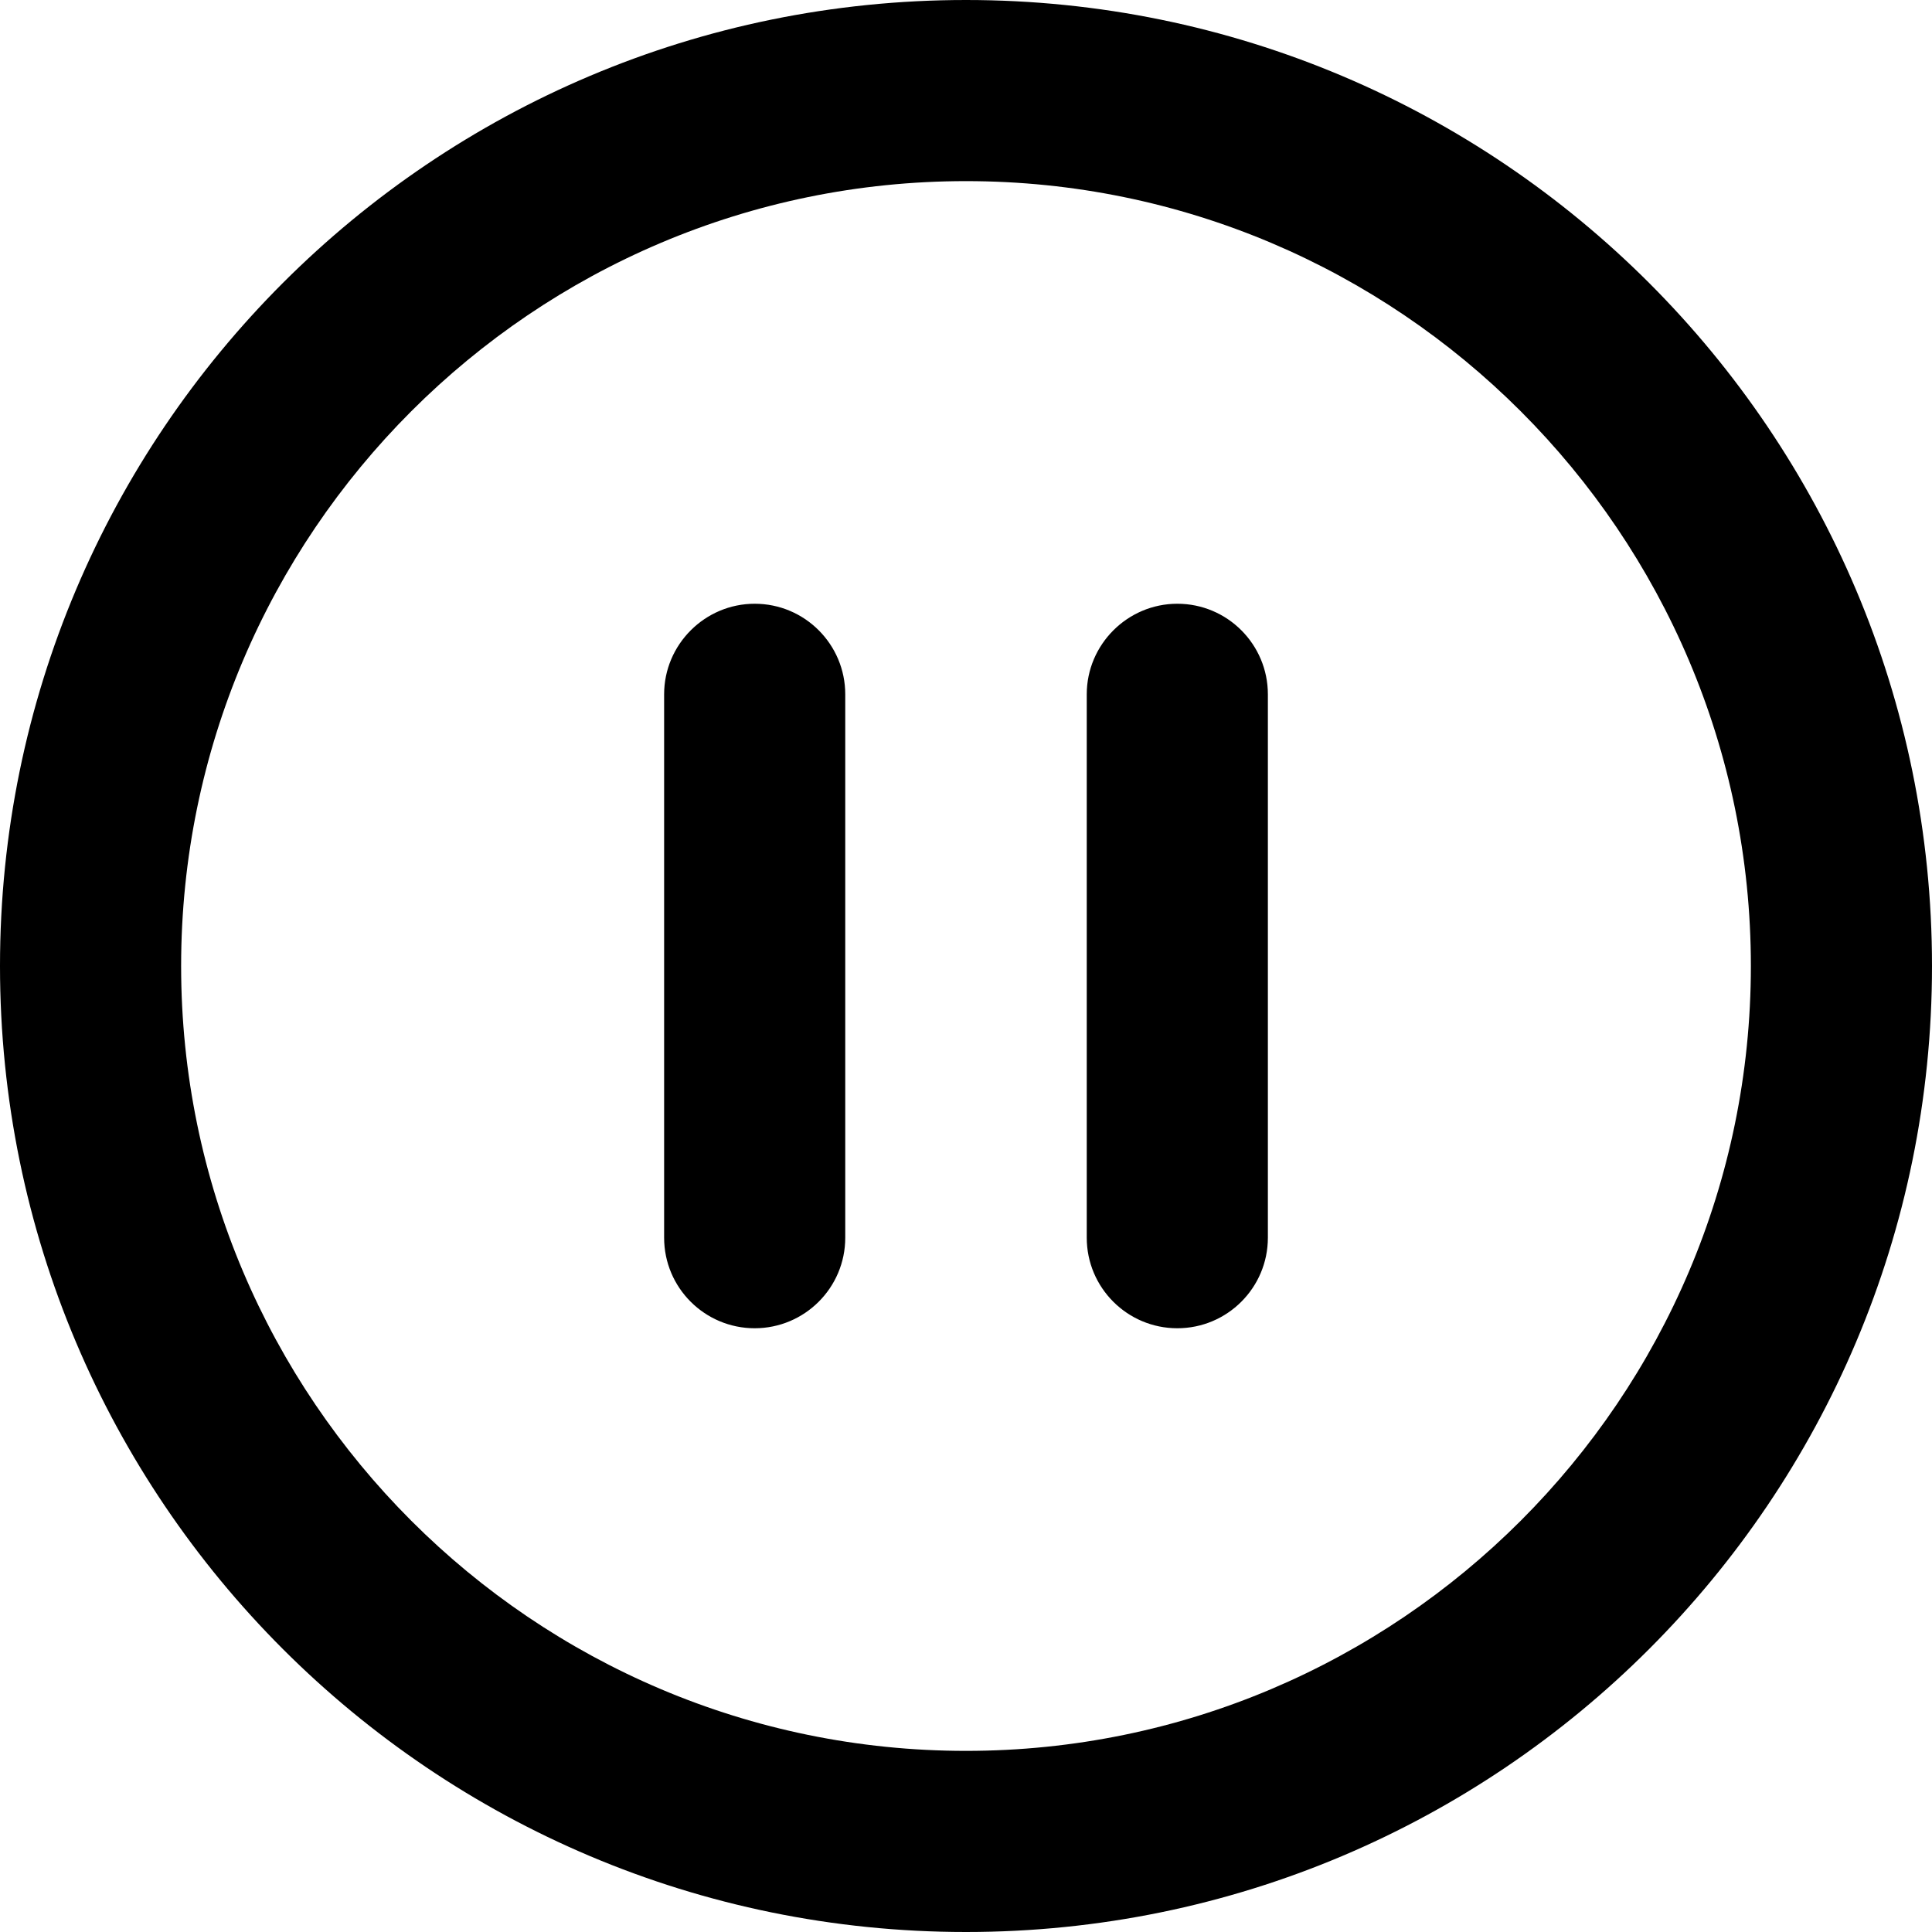
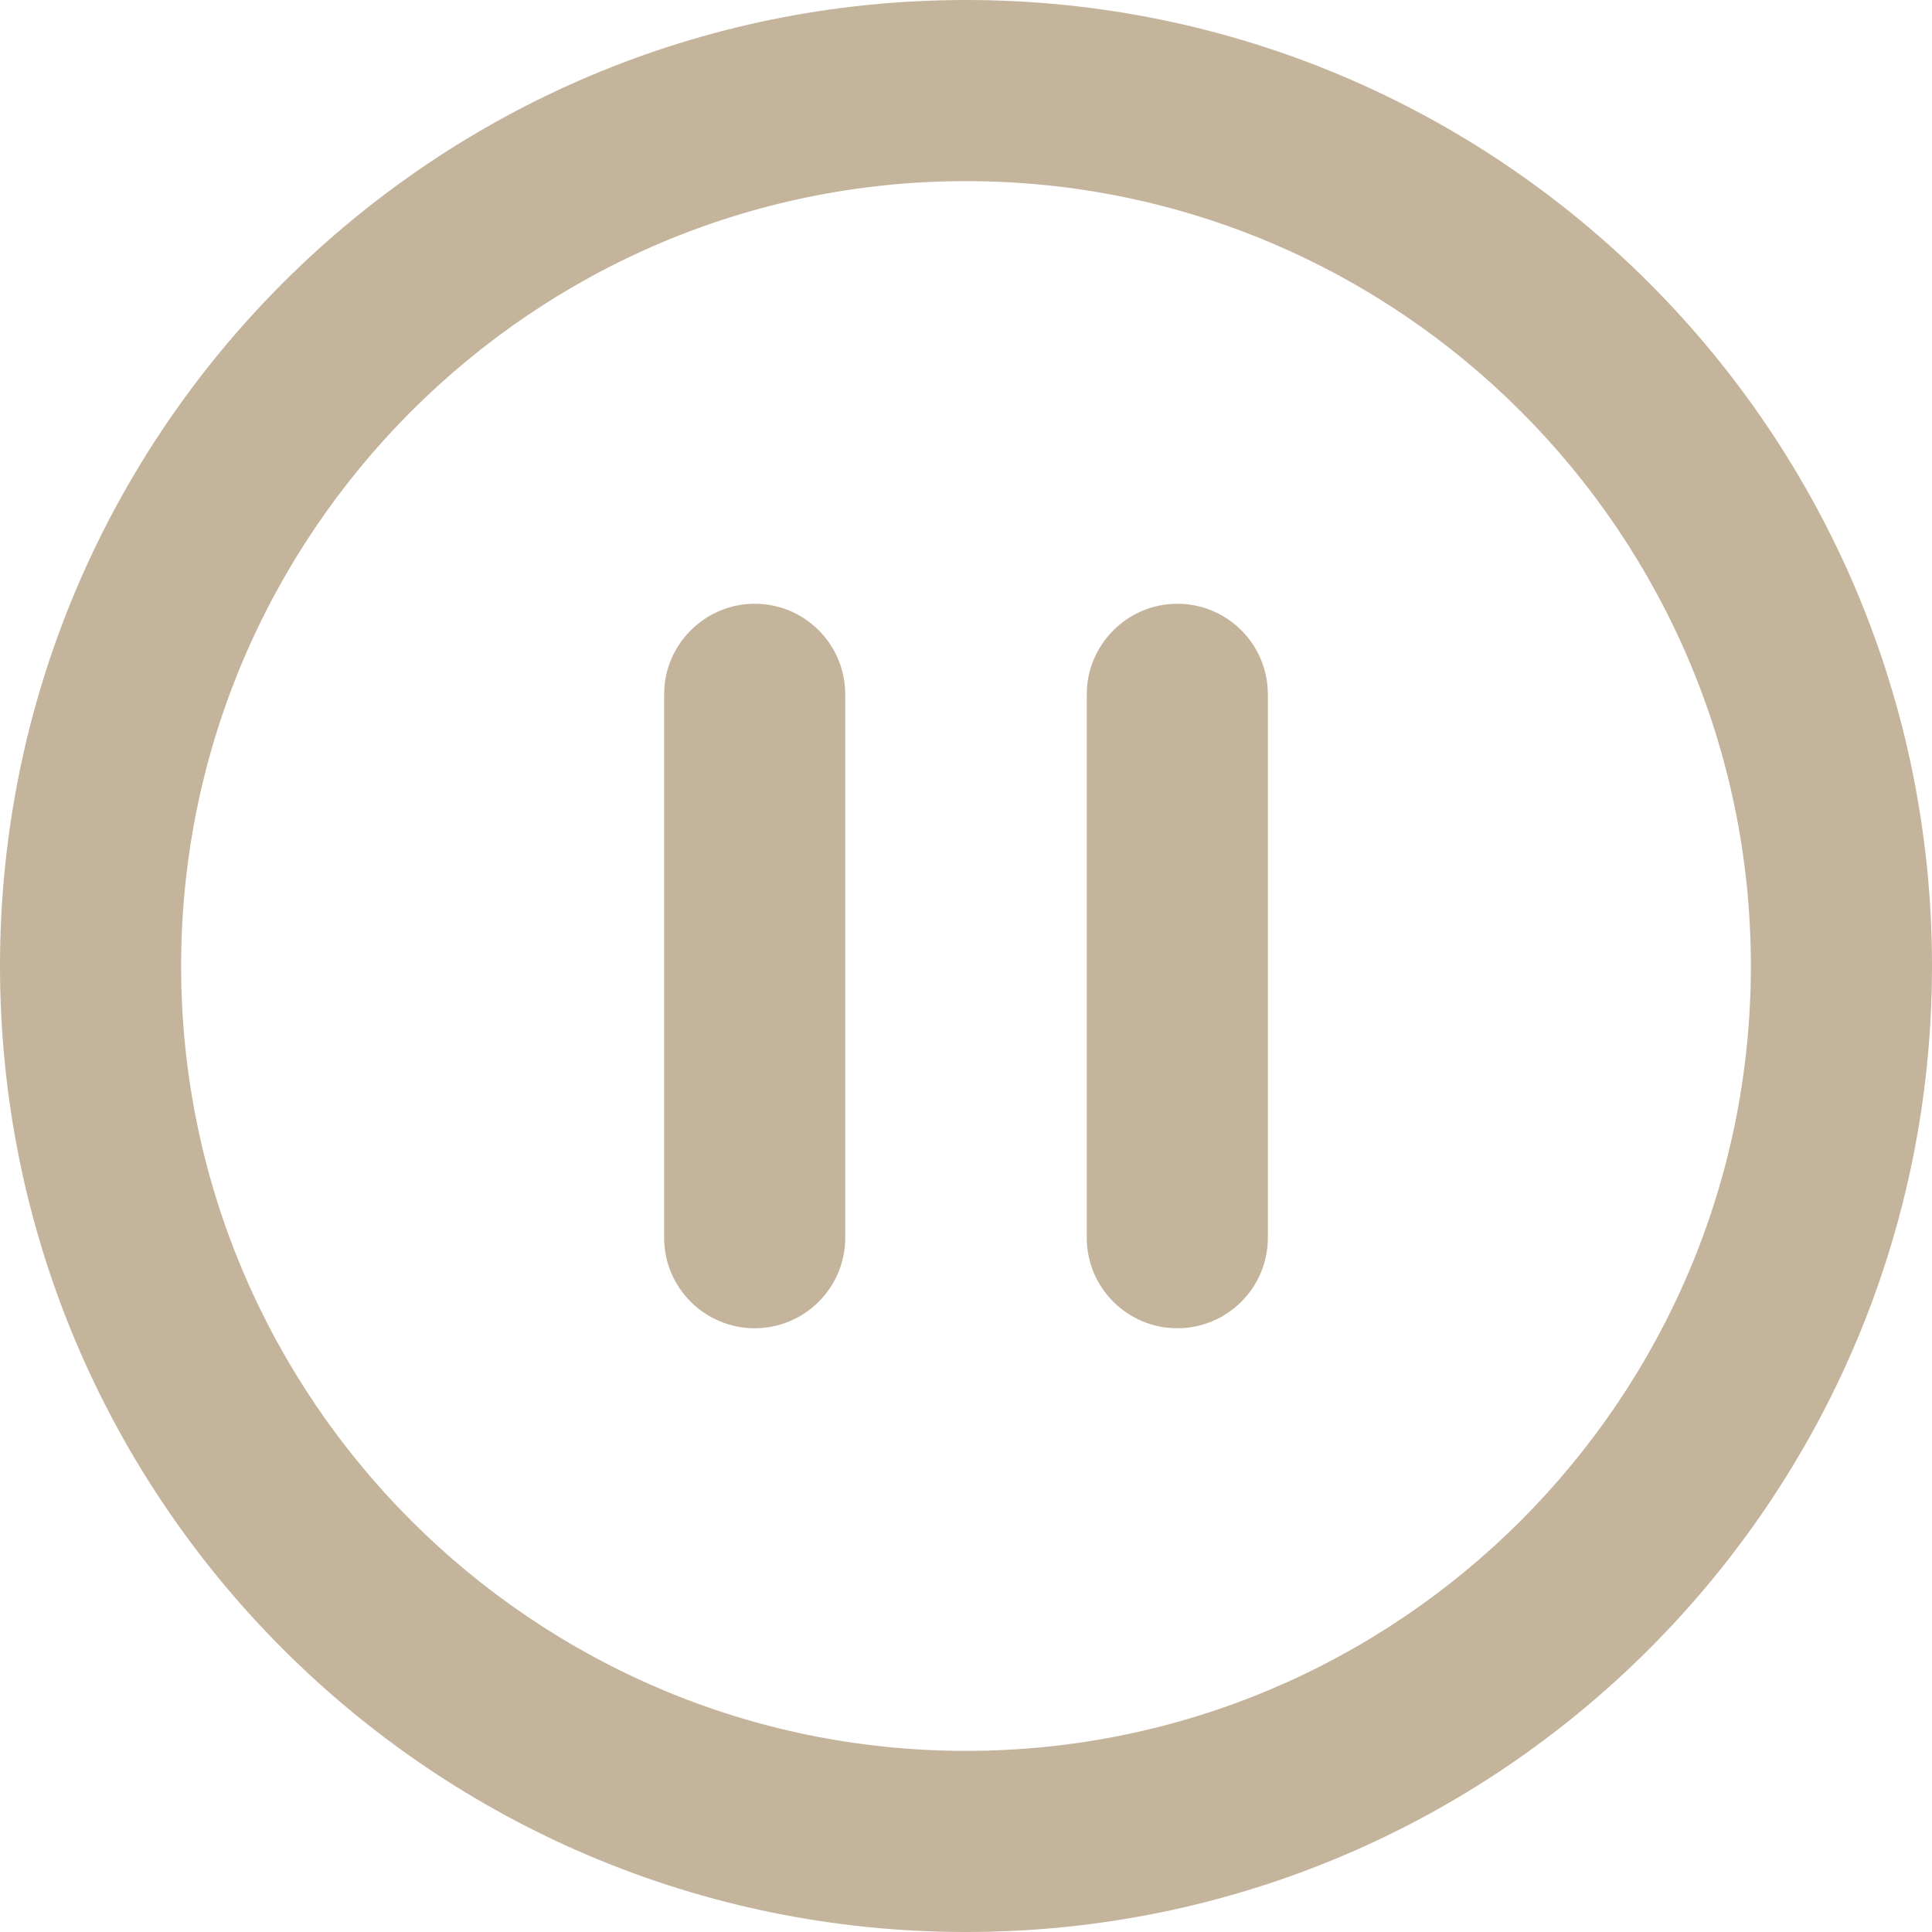
<svg xmlns="http://www.w3.org/2000/svg" viewBox="0 0 512 512">
-   <path d="M200 160C186.8 160 176 170.8 176 184v144C176 341.3 186.8 352 200 352S224 341.3 224 328v-144C224 170.8 213.3 160 200 160zM312 160C298.8 160 288 170.8 288 184v144c0 13.25 10.75 24 24 24s24-10.75 24-24v-144C336 170.8 325.3 160 312 160zM256 0C114.6 0 0 114.6 0 256s114.6 256 256 256s256-114.6 256-256S397.4 0 256 0zM256 464c-114.7 0-208-93.31-208-208S141.3 48 256 48s208 93.31 208 208S370.7 464 256 464z" />
+   <path fill="#c5b49c" d="M200 160C186.8 160 176 170.8 176 184v144C176 341.3 186.8 352 200 352S224 341.3 224 328v-144C224 170.8 213.3 160 200 160zM312 160C298.8 160 288 170.8 288 184v144c0 13.25 10.75 24 24 24s24-10.75 24-24v-144C336 170.8 325.3 160 312 160zM256 0C114.6 0 0 114.6 0 256s114.6 256 256 256s256-114.6 256-256S397.4 0 256 0zM256 464c-114.7 0-208-93.31-208-208S141.3 48 256 48s208 93.31 208 208S370.7 464 256 464z" />
</svg>
